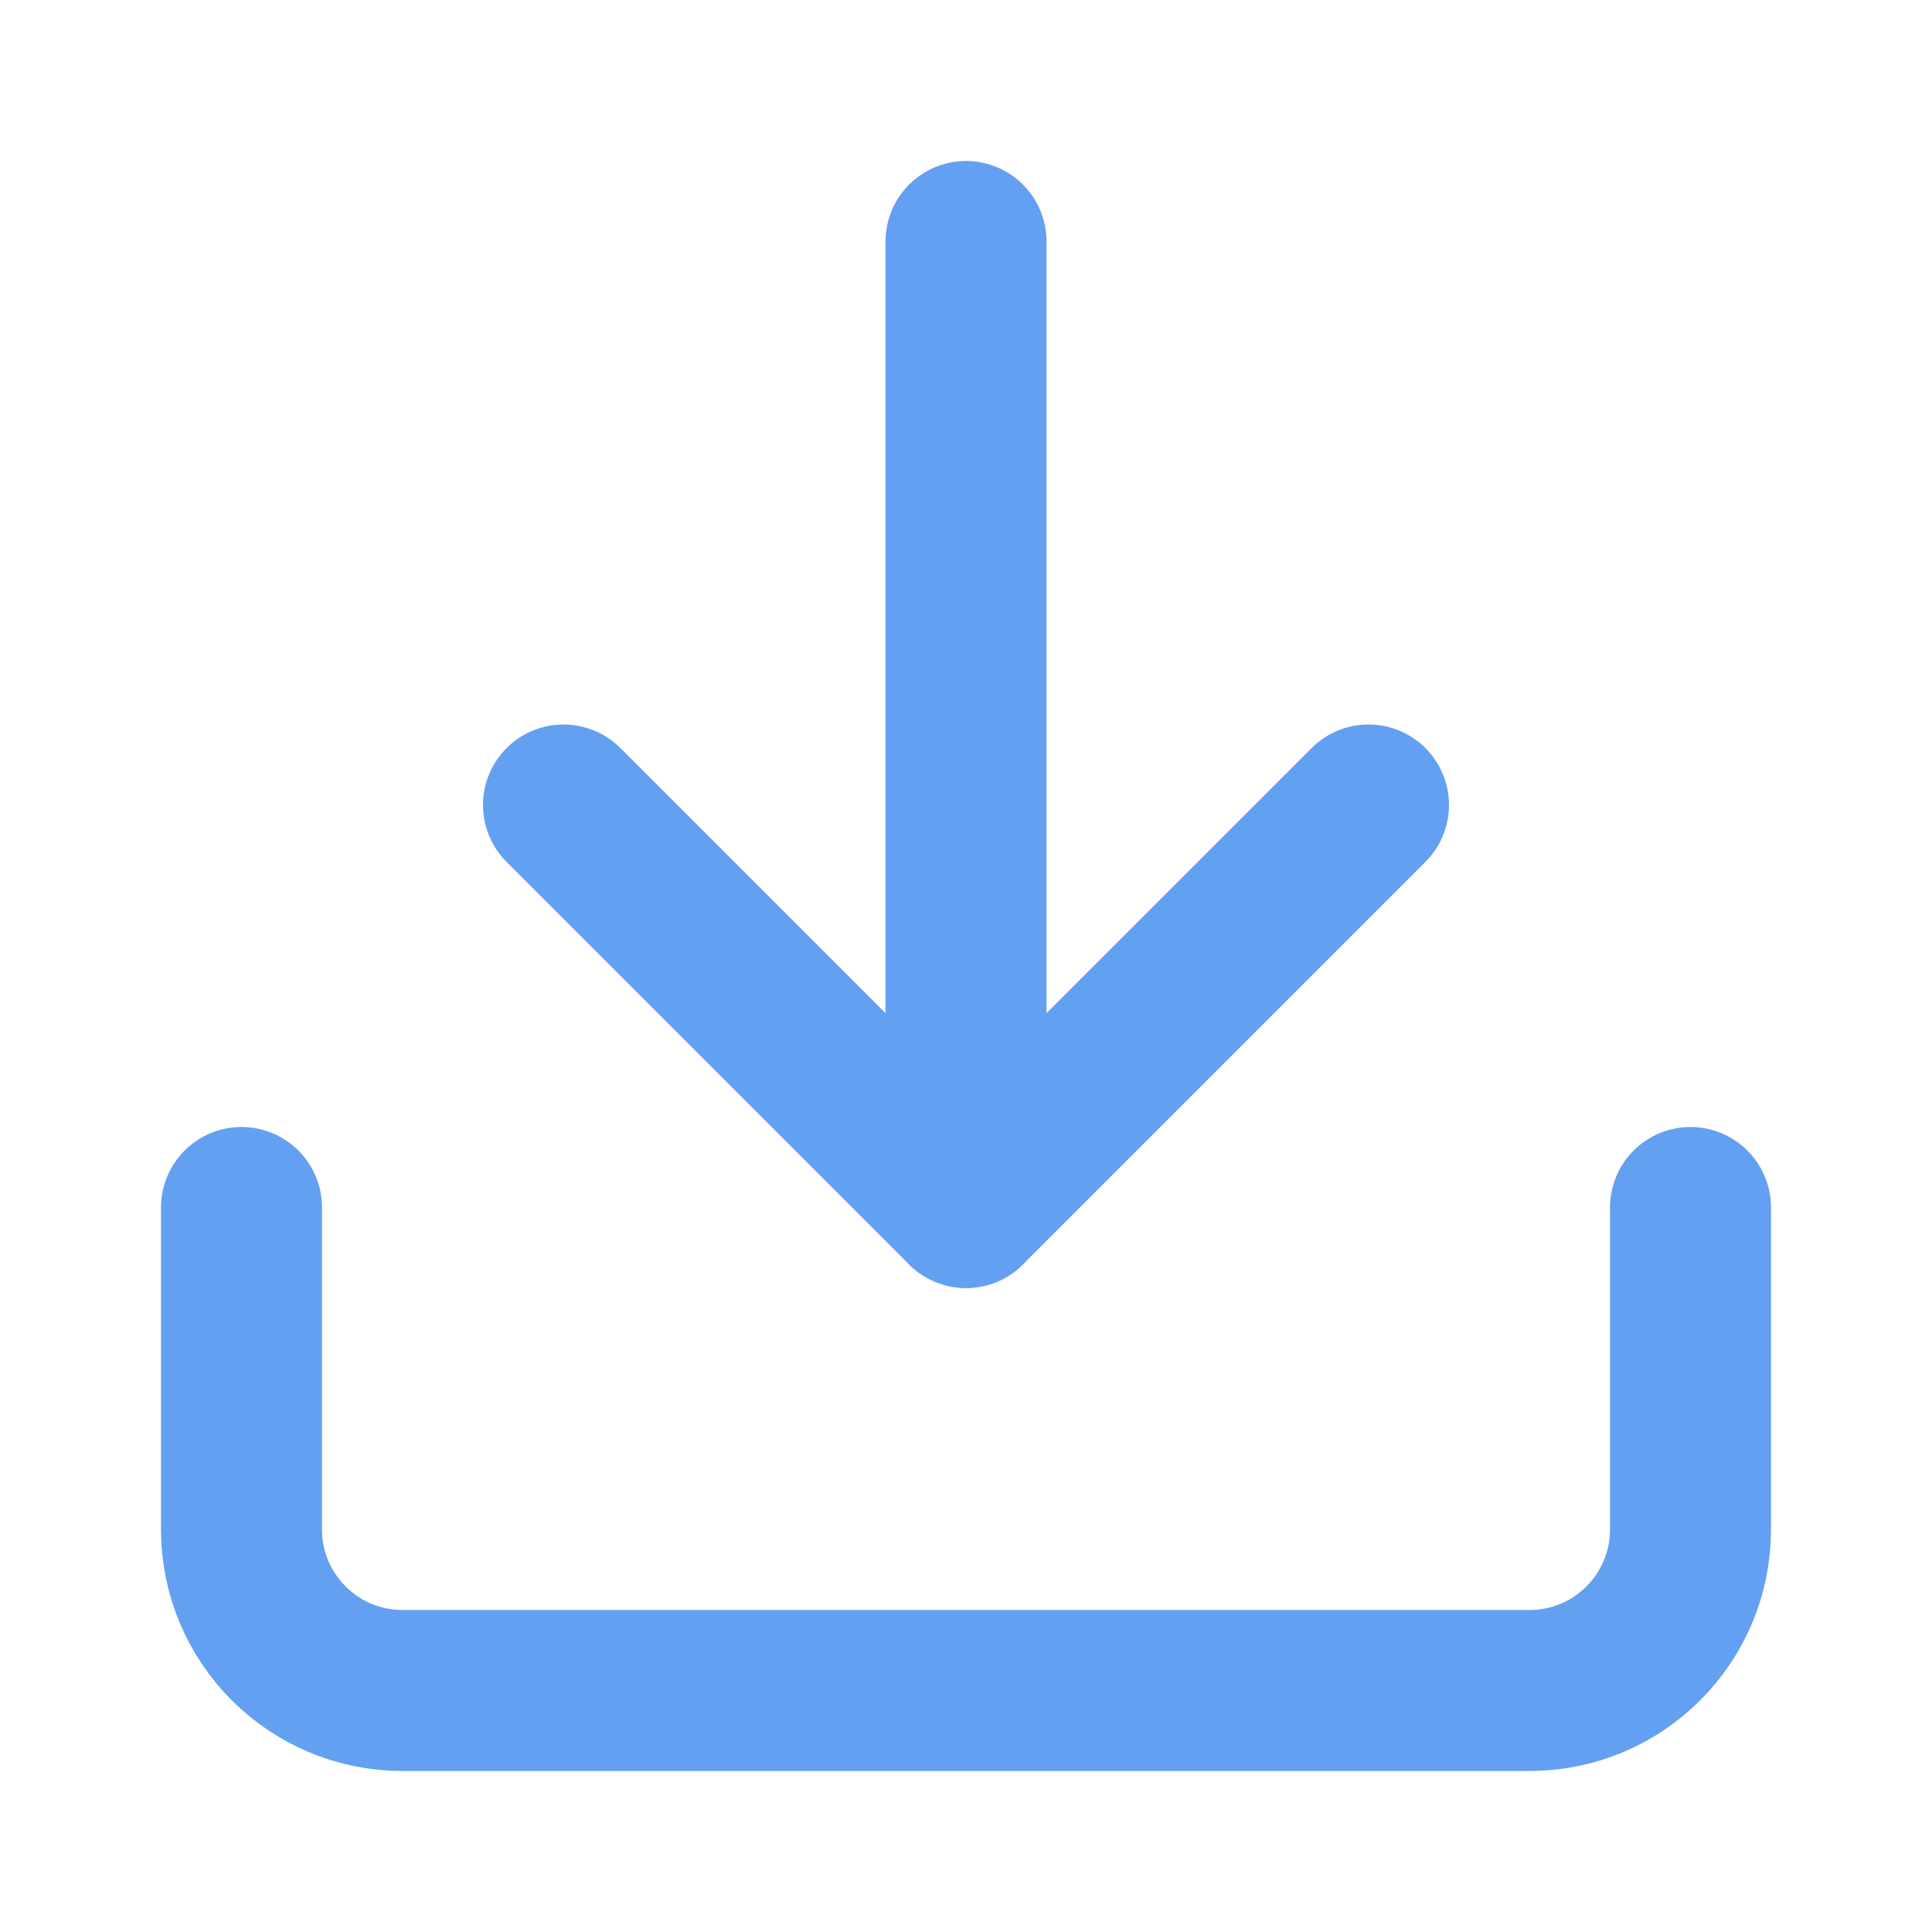
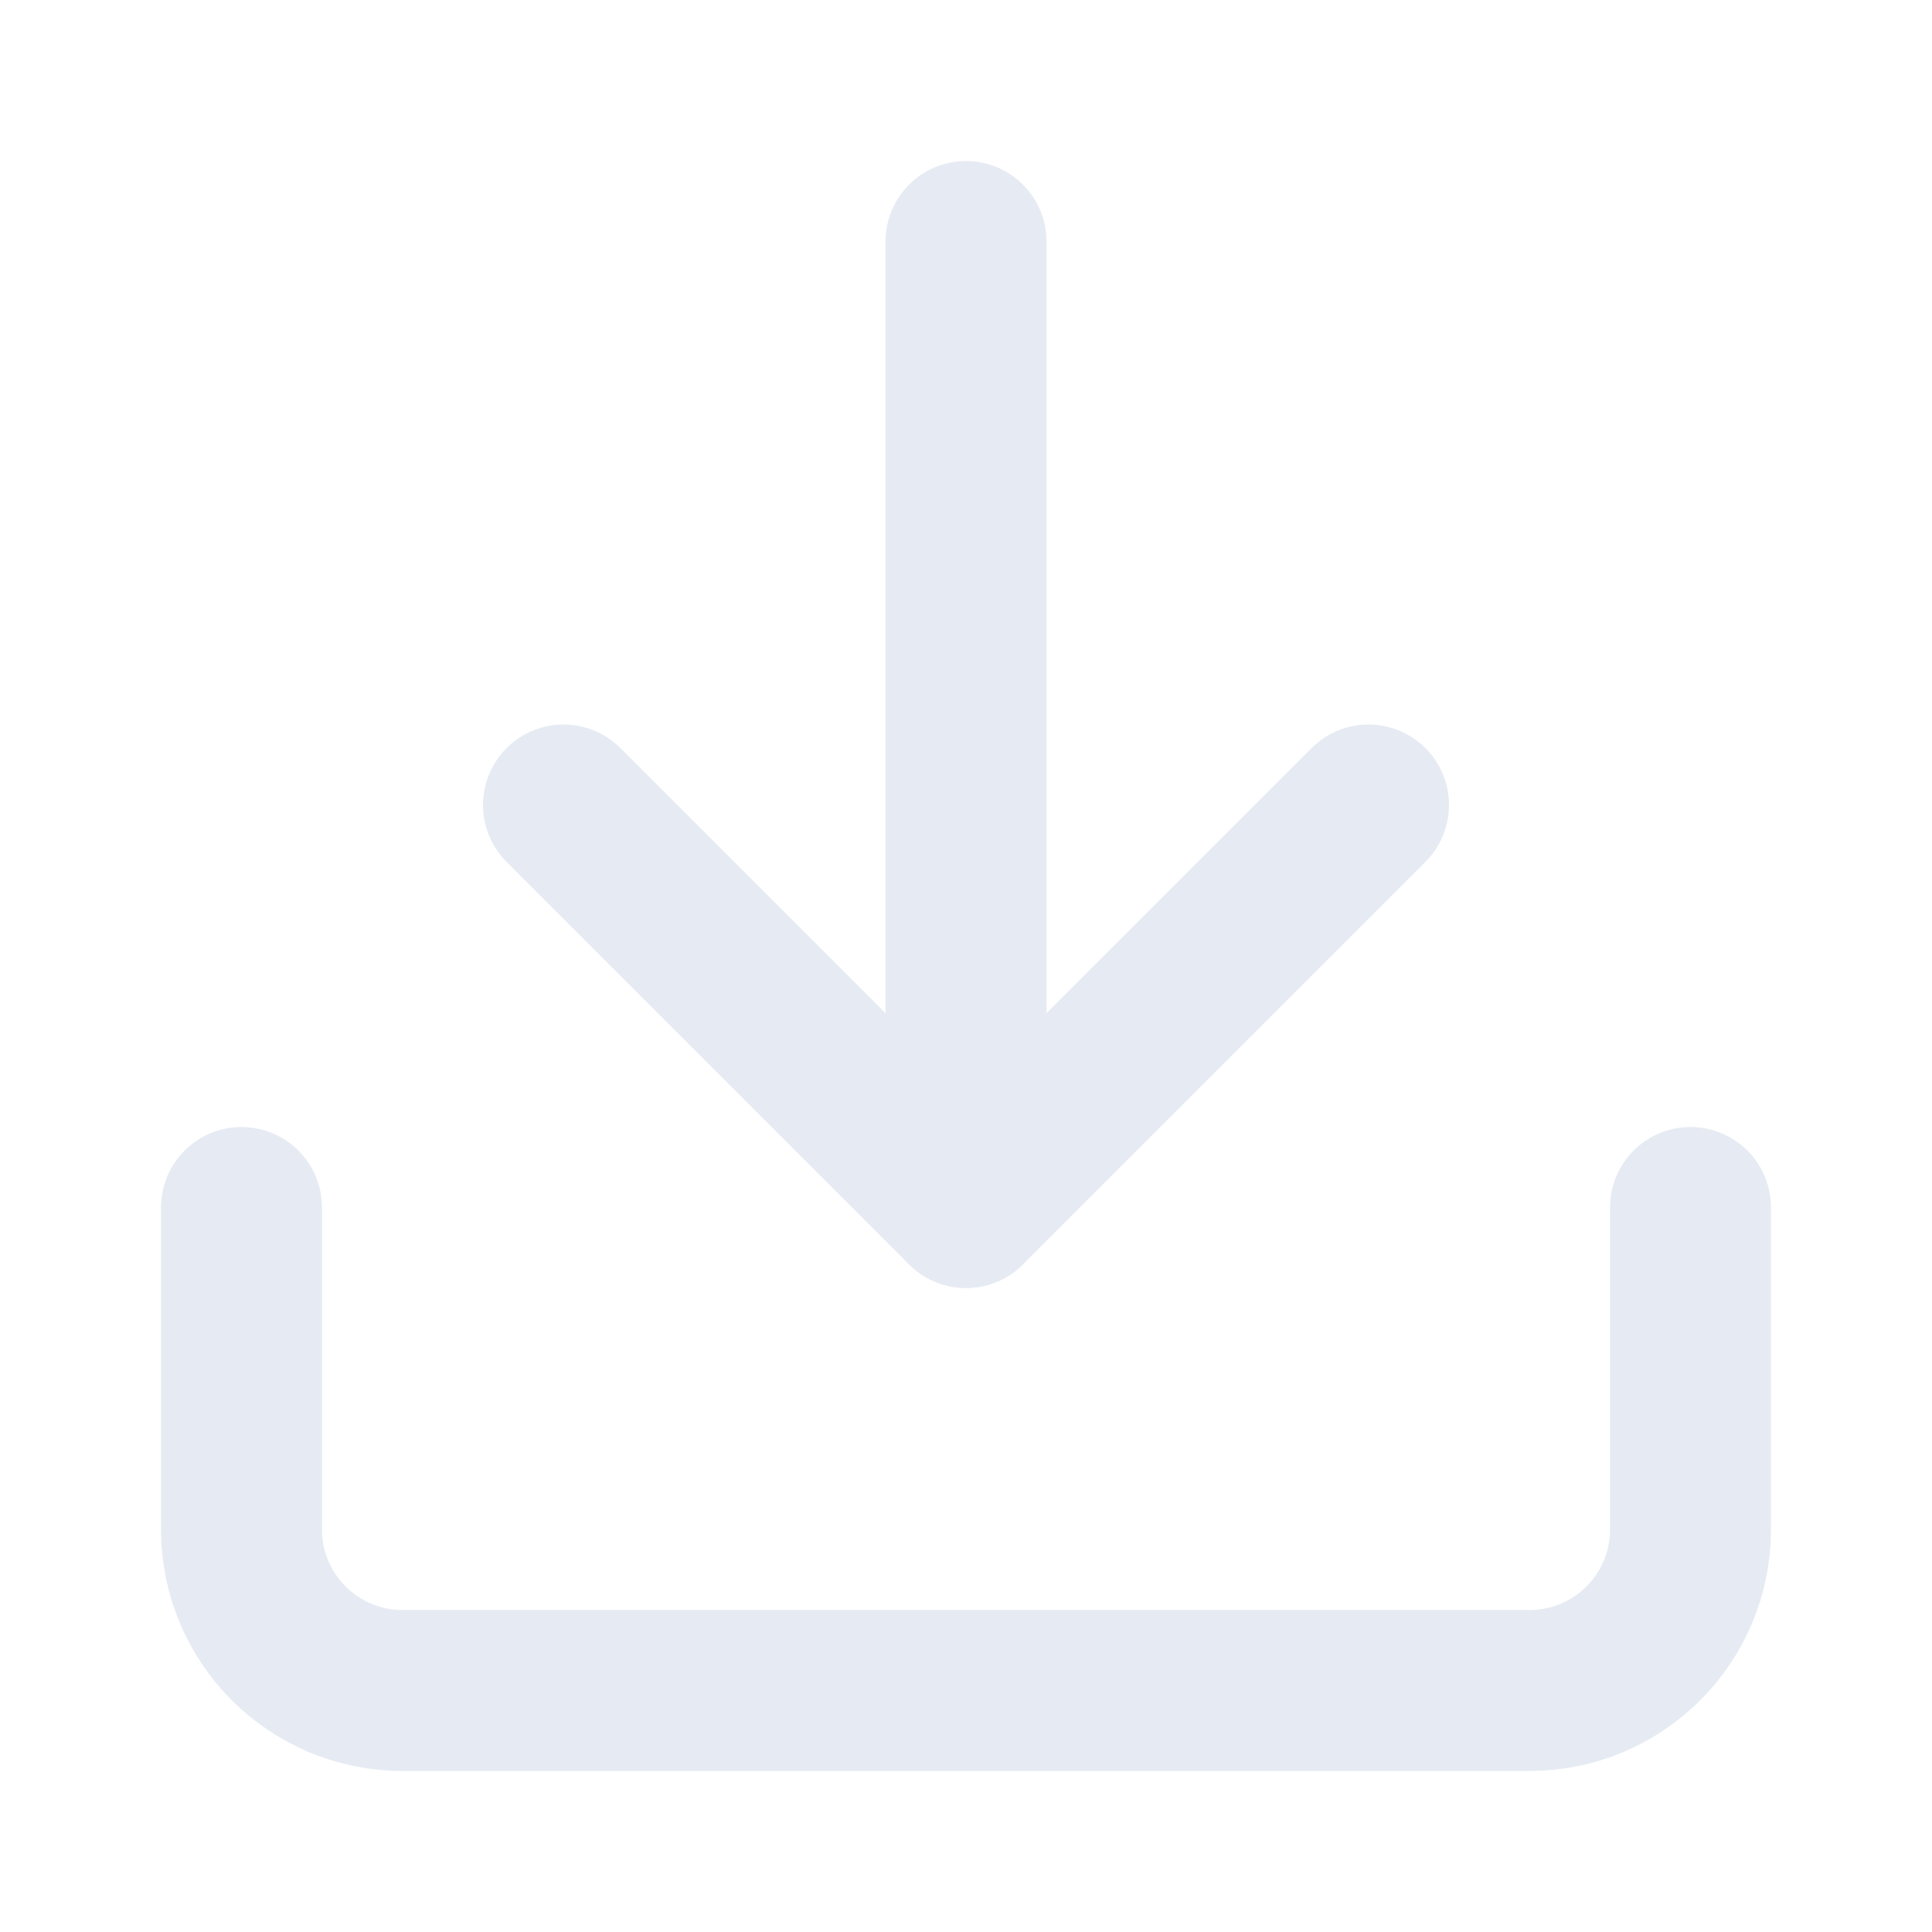
- <svg xmlns="http://www.w3.org/2000/svg" width="24" height="24" viewBox="0 0 24 24" fill="none" stroke="#63a0f2" stroke-width="2" stroke-linecap="round" stroke-linejoin="round">
+ <svg xmlns="http://www.w3.org/2000/svg" width="24" height="24" viewBox="0 0 24 24" fill="none" stroke="#e6ebf3" stroke-width="2" stroke-linecap="round" stroke-linejoin="round">
  <path d="M12 15V3" />
  <path d="M21 15v4a2 2 0 0 1-2 2H5a2 2 0 0 1-2-2v-4" />
  <path d="m7 10 5 5 5-5" />
</svg>
